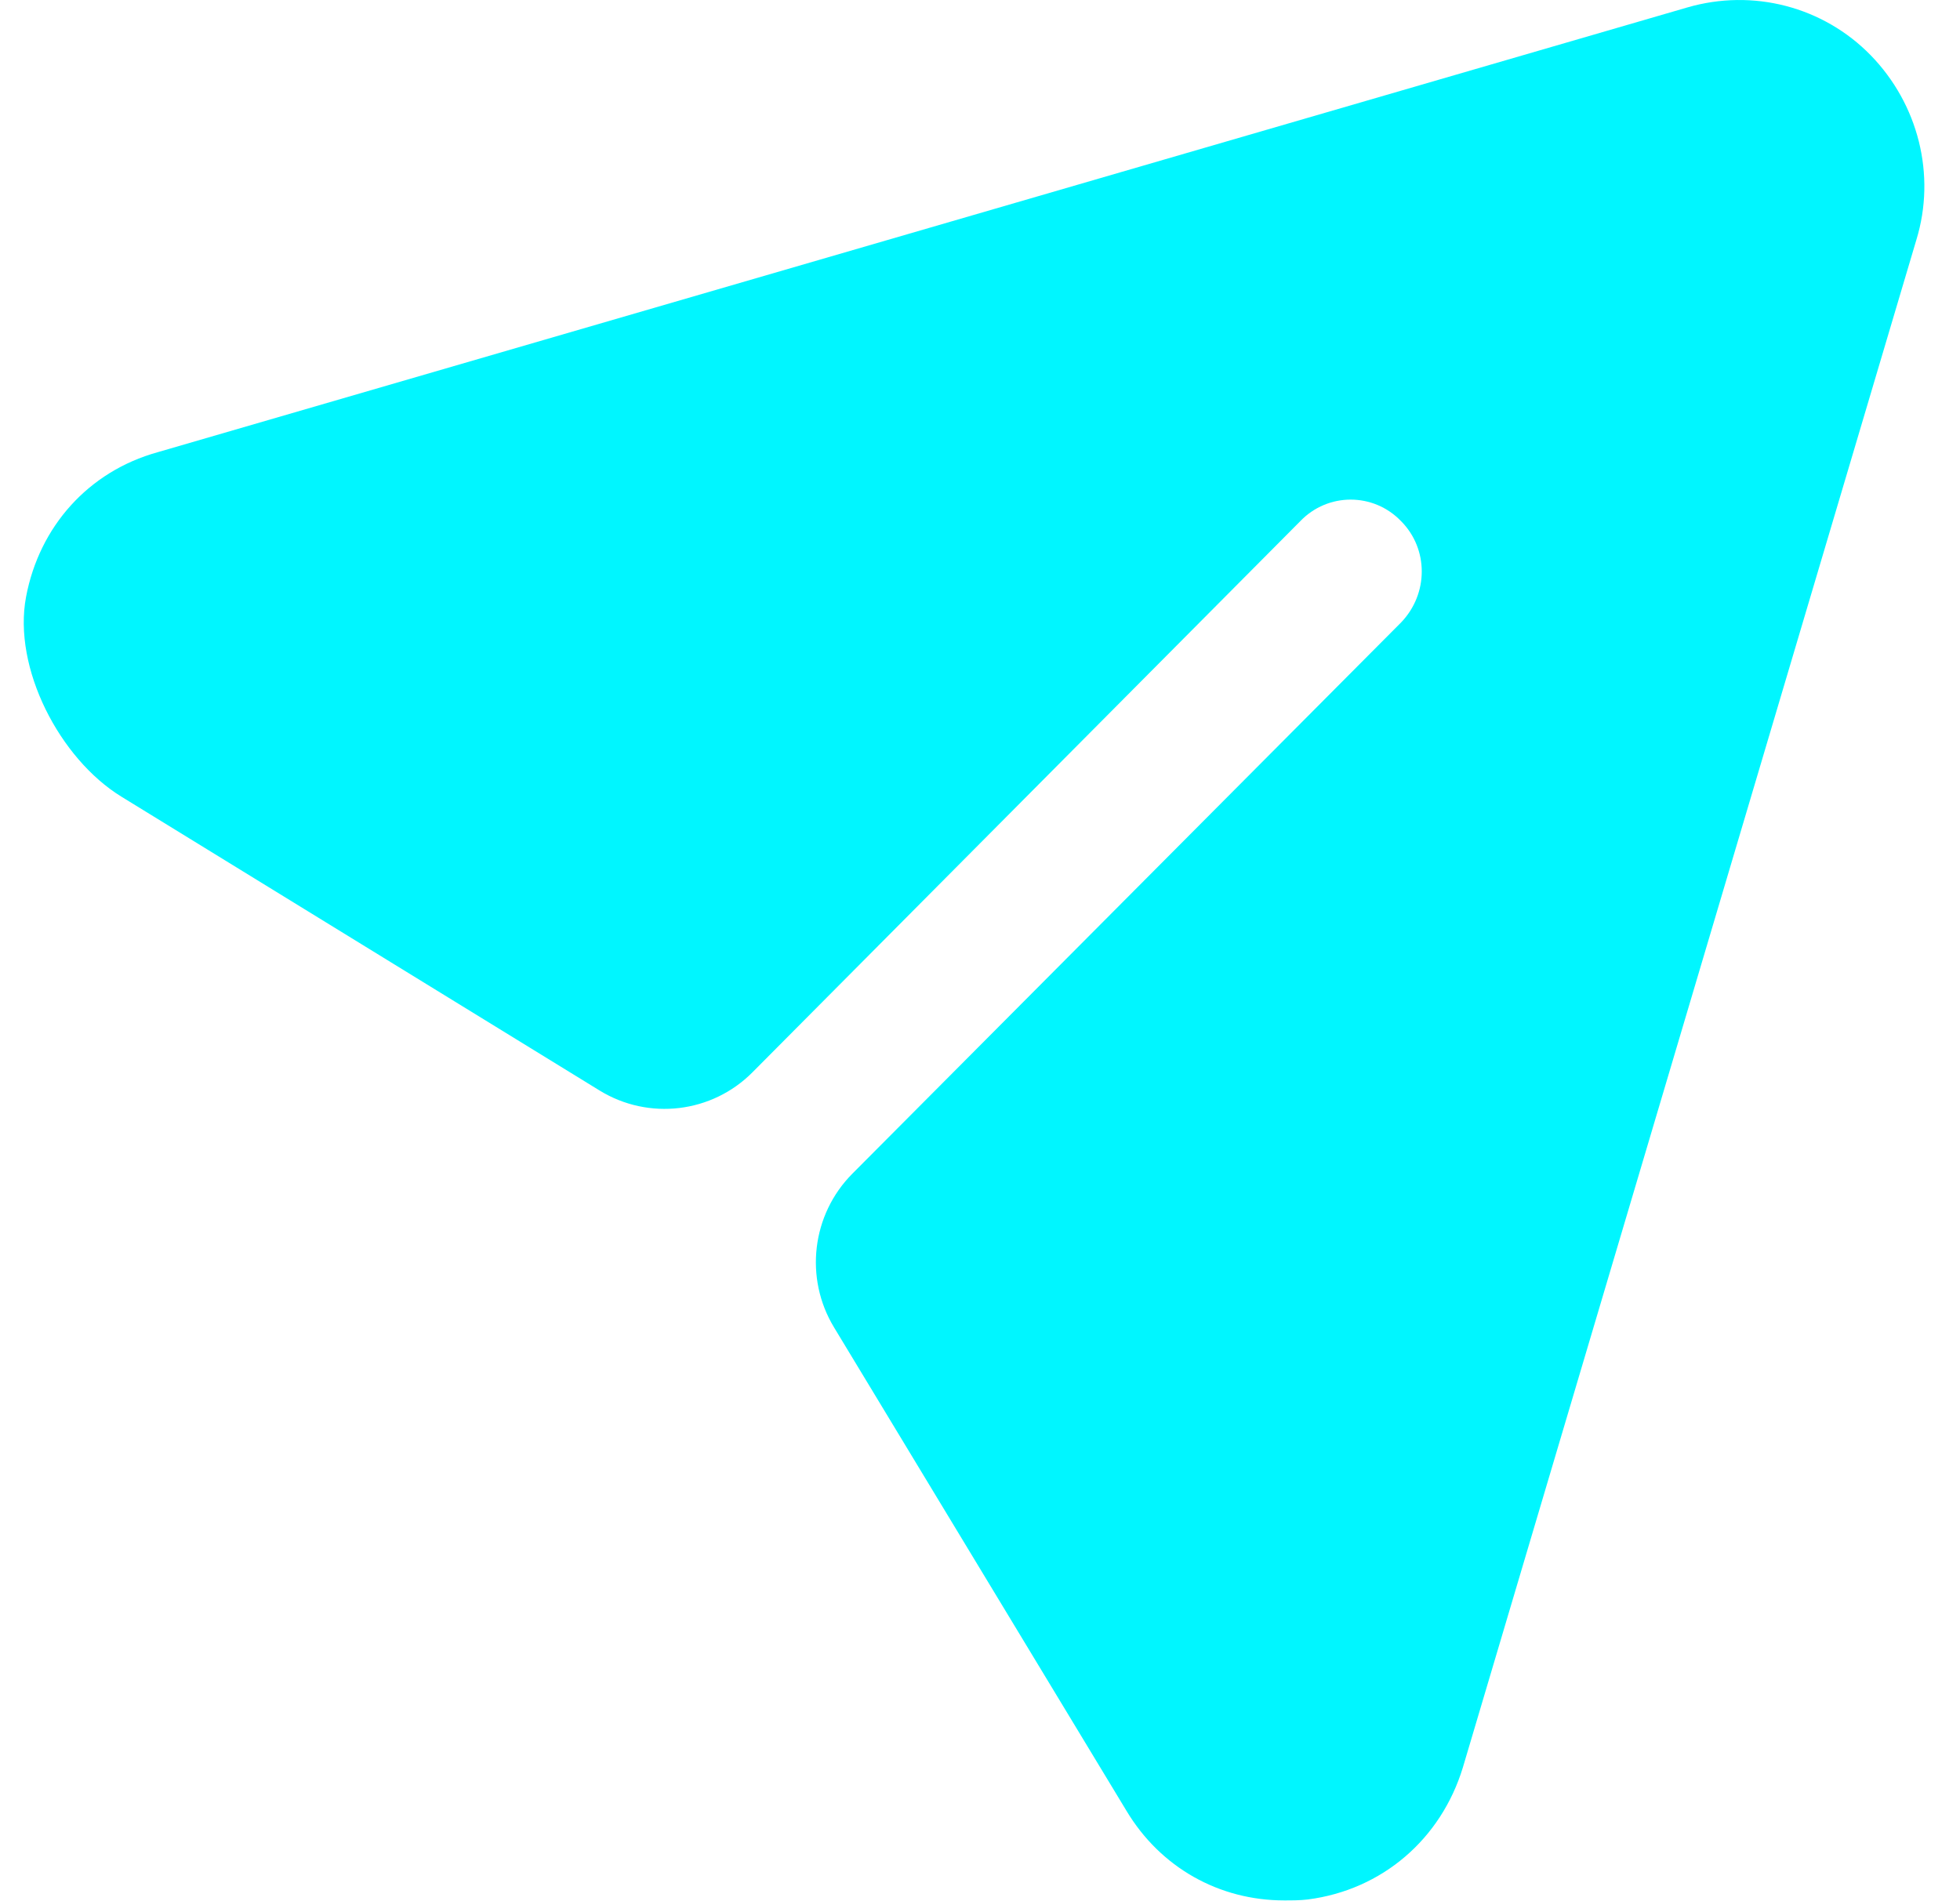
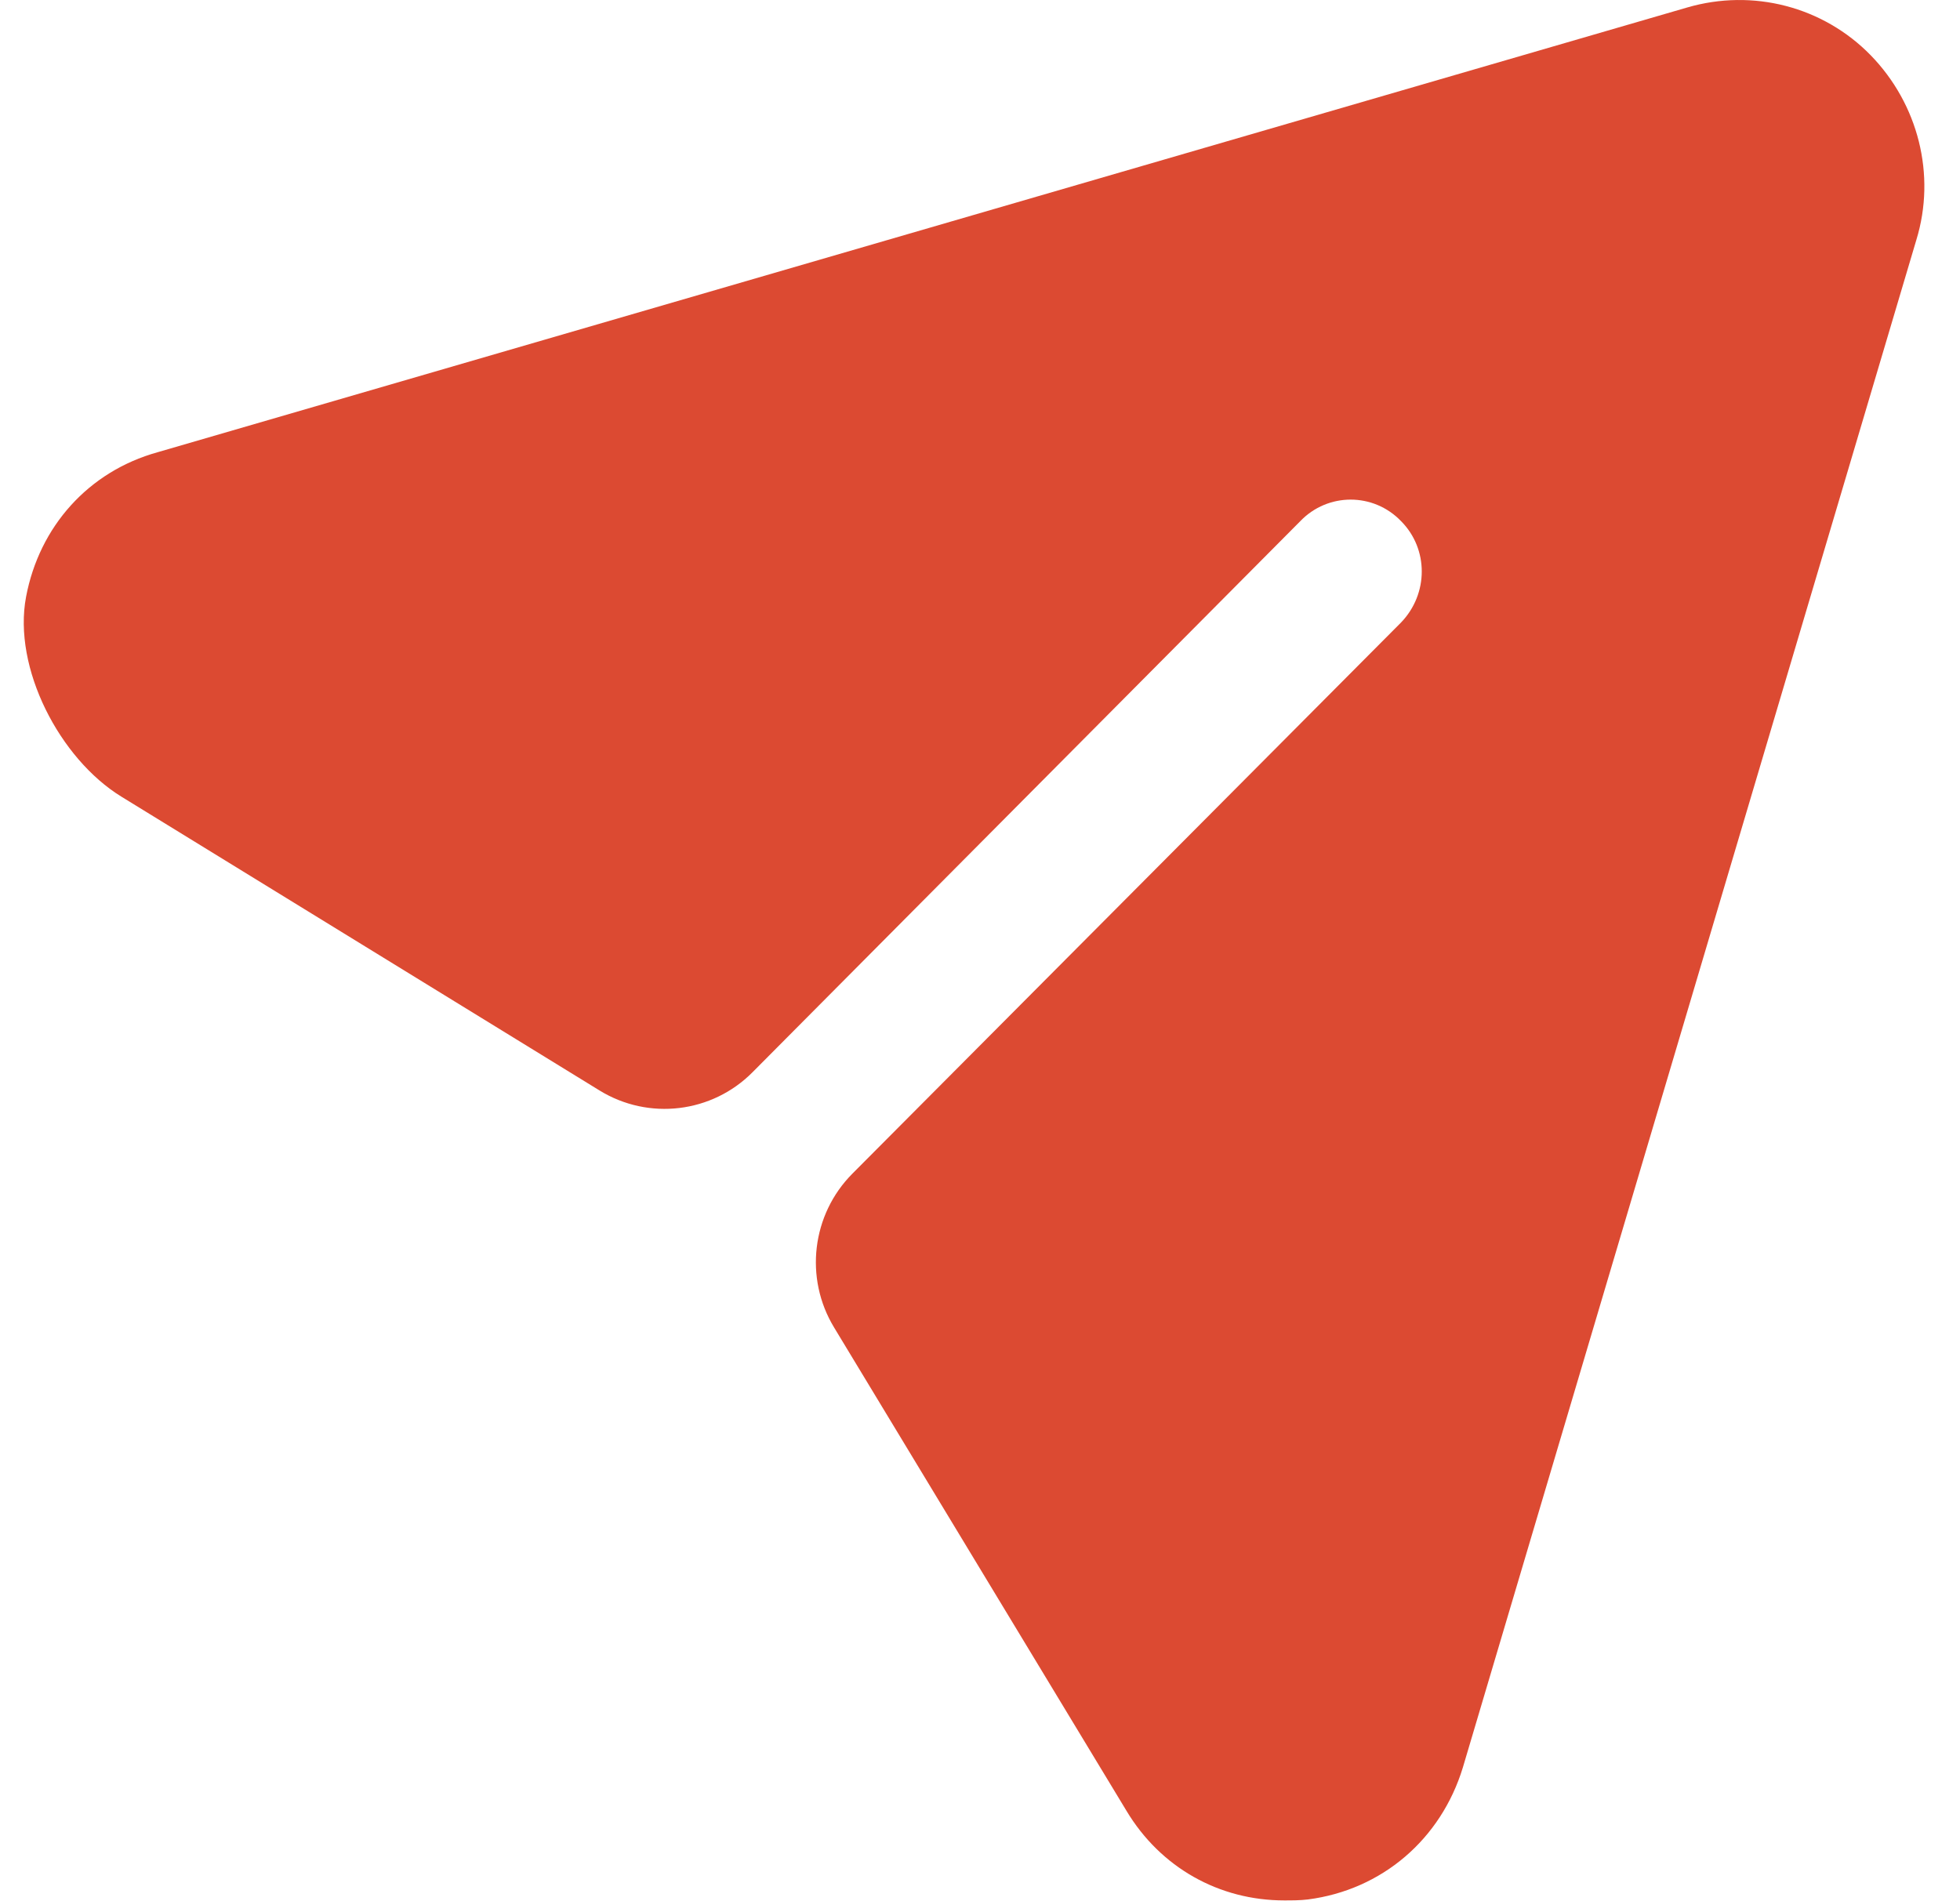
<svg xmlns="http://www.w3.org/2000/svg" width="33" height="32" viewBox="0 0 33 32" fill="none">
-   <path d="M31.497 0.931C30.696 0.11 29.512 -0.196 28.407 0.126L2.653 7.615C1.488 7.939 0.662 8.868 0.439 10.049C0.212 11.25 1.006 12.776 2.043 13.414L10.096 18.363C10.922 18.87 11.988 18.743 12.671 18.054L21.893 8.775C22.357 8.292 23.125 8.292 23.589 8.775C24.054 9.242 24.054 9.999 23.589 10.482L14.352 19.762C13.667 20.45 13.539 21.521 14.043 22.352L18.963 30.486C19.54 31.452 20.532 32 21.621 32C21.749 32 21.893 32 22.021 31.984C23.269 31.823 24.262 30.969 24.63 29.761L32.265 4.04C32.601 2.944 32.297 1.753 31.497 0.931" fill="#00F6FF" />
+   <path d="M31.497 0.931C30.696 0.11 29.512 -0.196 28.407 0.126L2.653 7.615C1.488 7.939 0.662 8.868 0.439 10.049C0.212 11.25 1.006 12.776 2.043 13.414L10.096 18.363C10.922 18.87 11.988 18.743 12.671 18.054L21.893 8.775C22.357 8.292 23.125 8.292 23.589 8.775C24.054 9.242 24.054 9.999 23.589 10.482L14.352 19.762C13.667 20.45 13.539 21.521 14.043 22.352L18.963 30.486C19.54 31.452 20.532 32 21.621 32C21.749 32 21.893 32 22.021 31.984C23.269 31.823 24.262 30.969 24.63 29.761L32.265 4.04C32.601 2.944 32.297 1.753 31.497 0.931" fill="#dc4a32" />
</svg>
